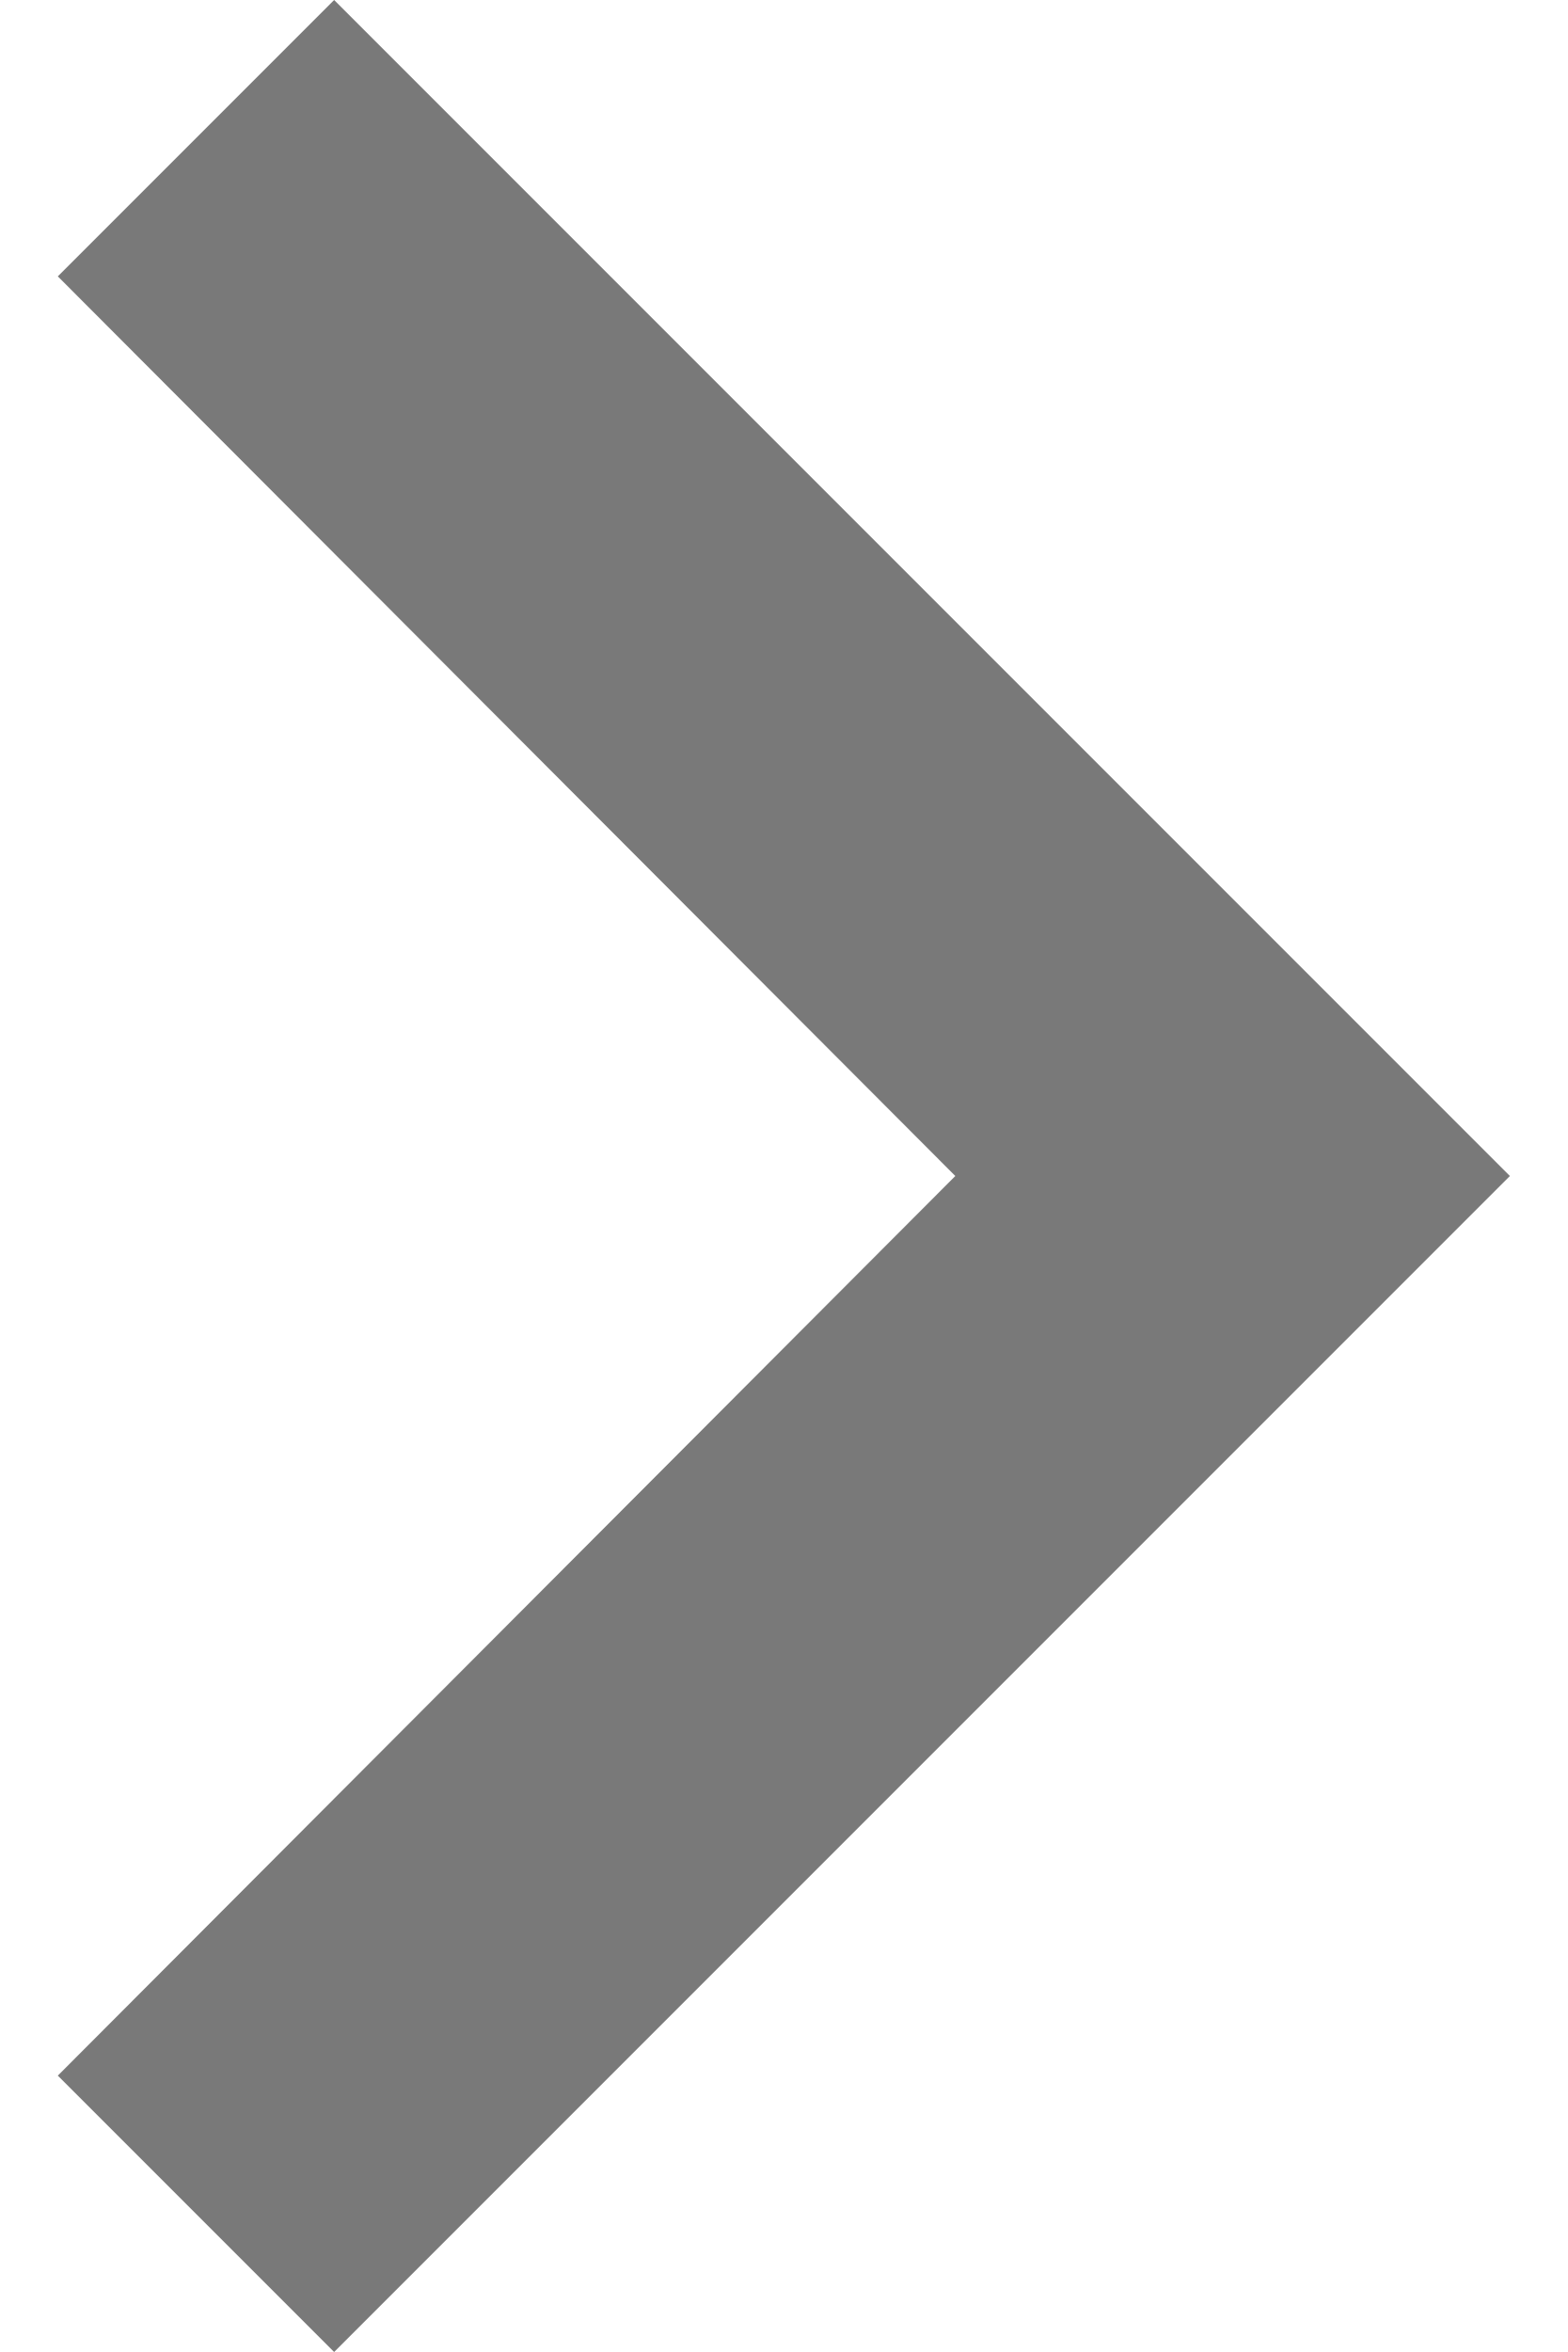
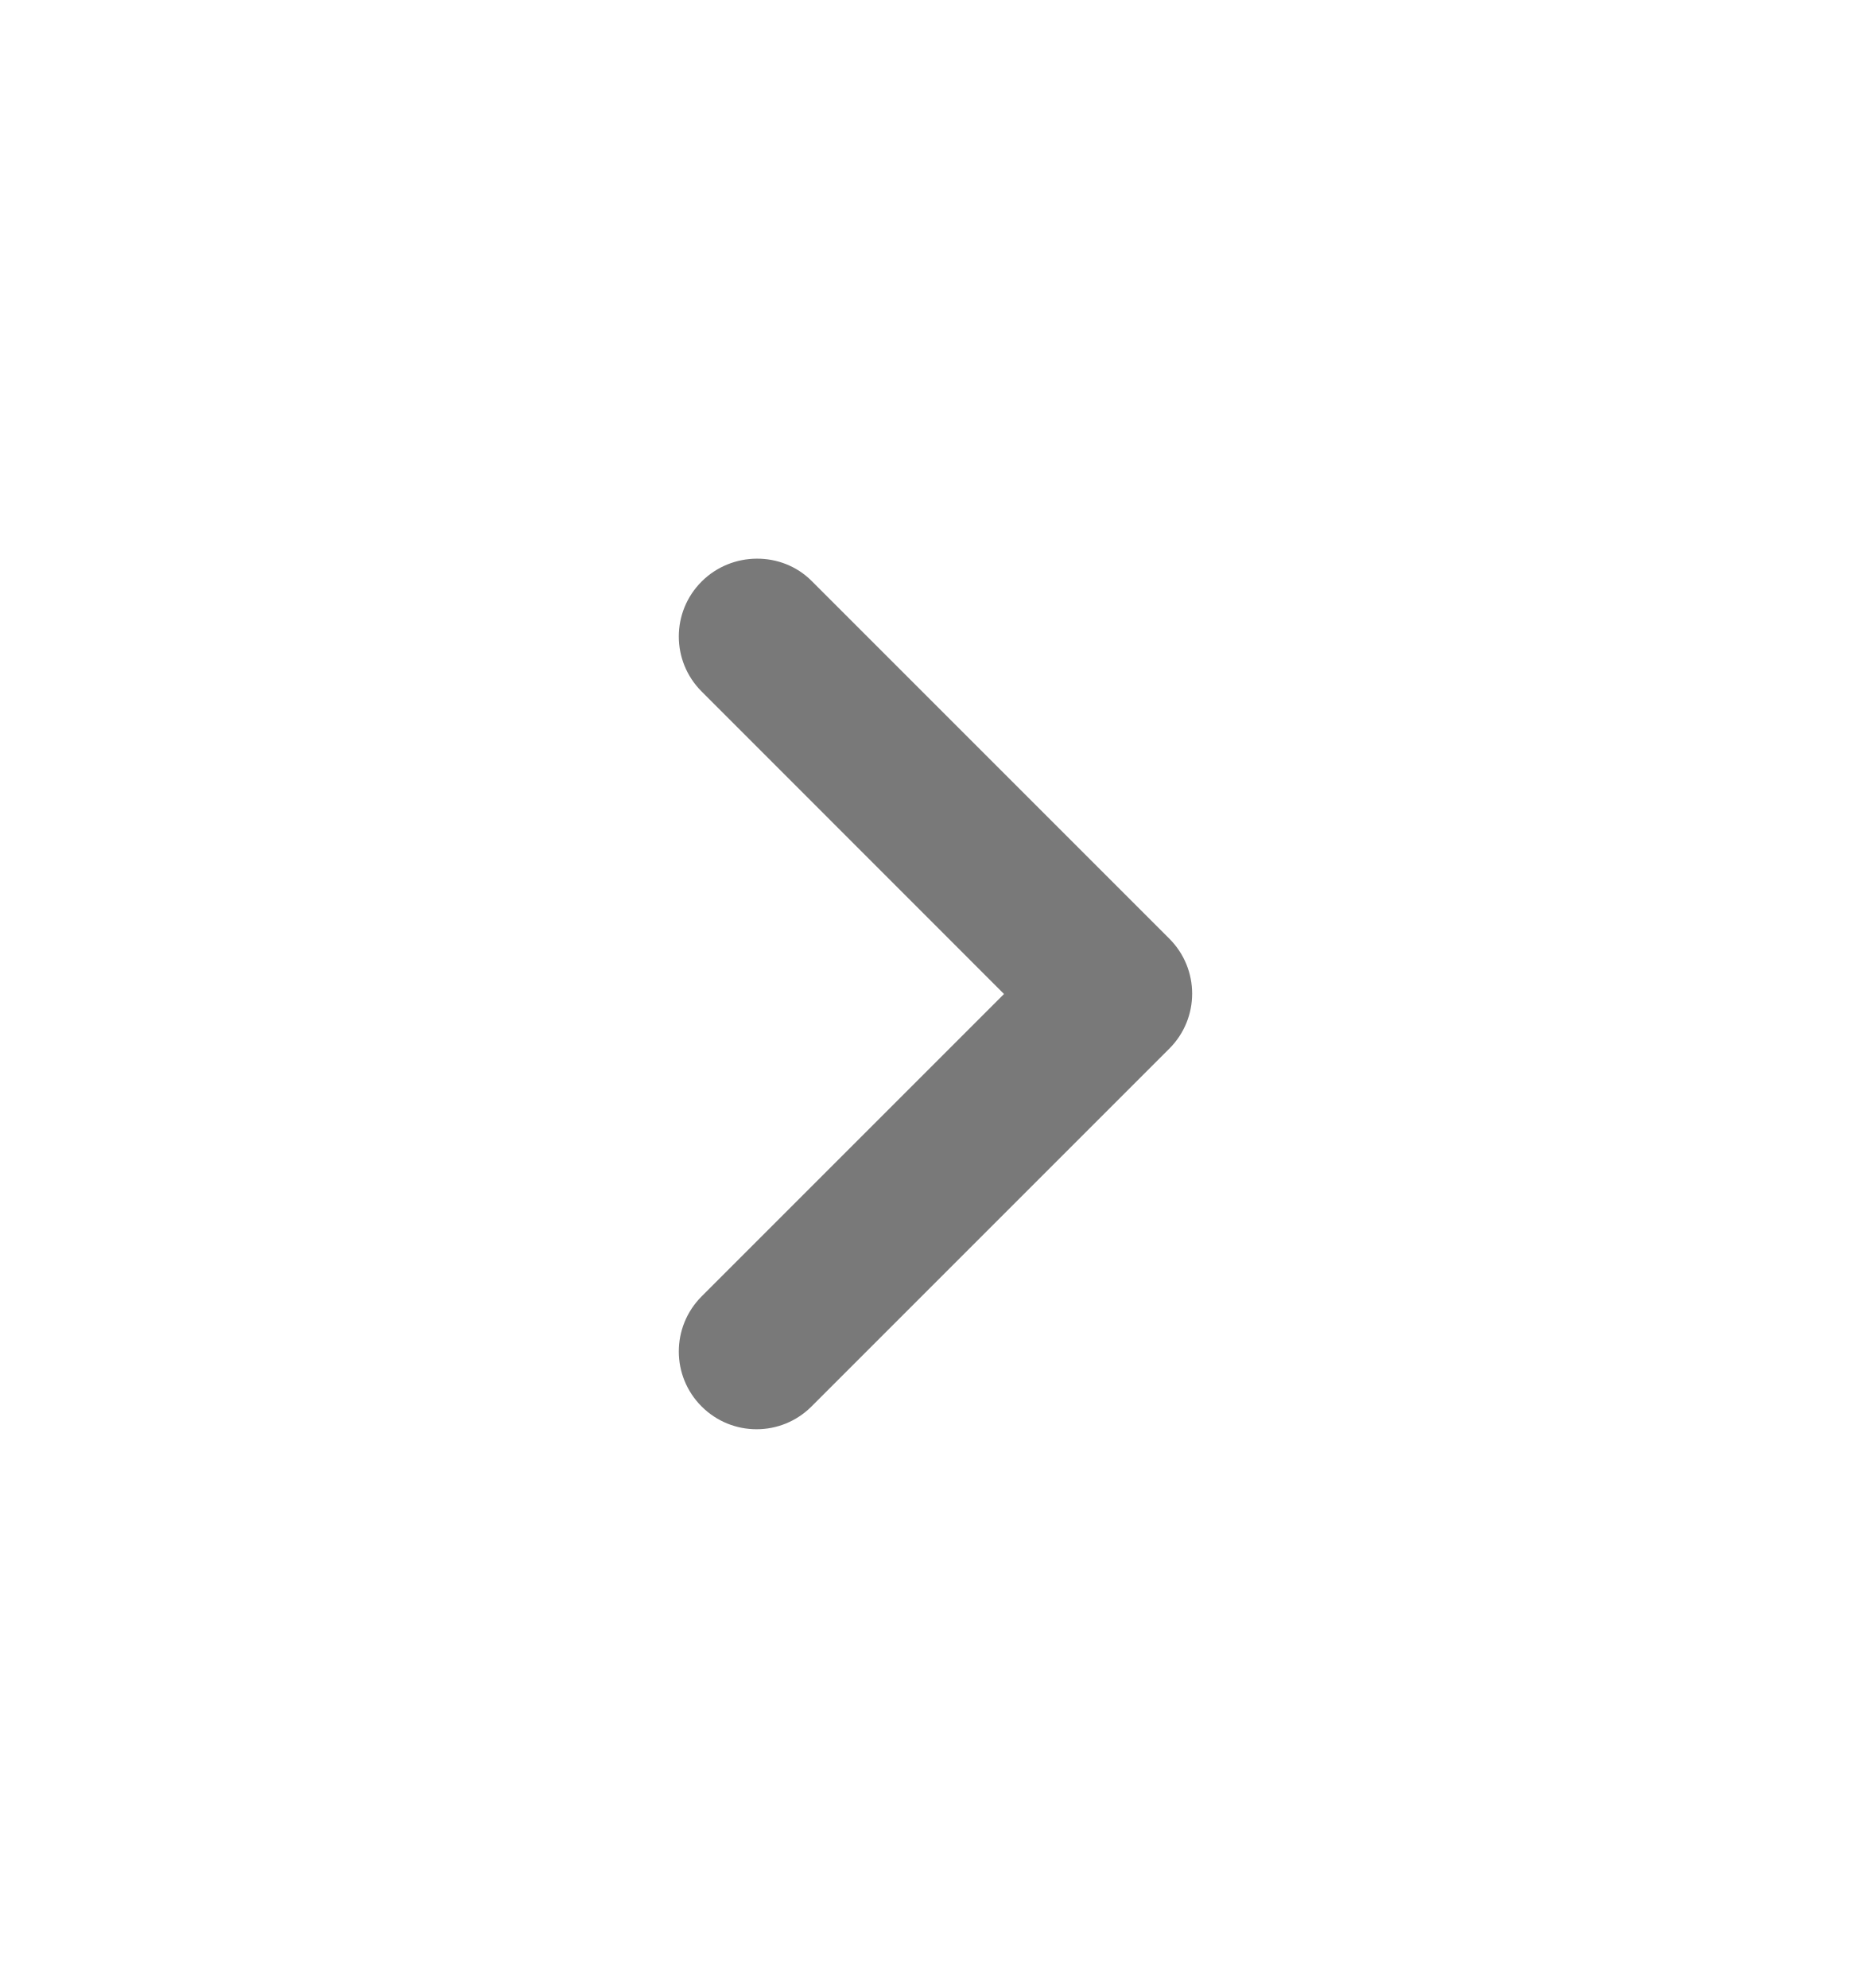
- <svg xmlns="http://www.w3.org/2000/svg" width="8" height="12" viewBox="0 0 8 12" fill="none">
-   <path d="M0.295 10.59L4.875 6L0.295 1.41L1.705 0L7.705 6L1.705 12L0.295 10.59Z" fill="#797979" />
+ <svg xmlns="http://www.w3.org/2000/svg" width="16" height="17" viewBox="0 0 16 17" fill="none">
+   <path d="M6 4.973C5.74 5.233 5.74 5.653 6 5.913L8.586 8.5L6 11.086C5.74 11.347 5.74 11.767 6 12.027C6.26 12.287 6.68 12.287 6.94 12.027L10 8.967C10.26 8.707 10.26 8.287 10 8.027L6.94 4.967C6.686 4.713 6.26 4.713 6 4.973Z" fill="#797979" />
</svg>
